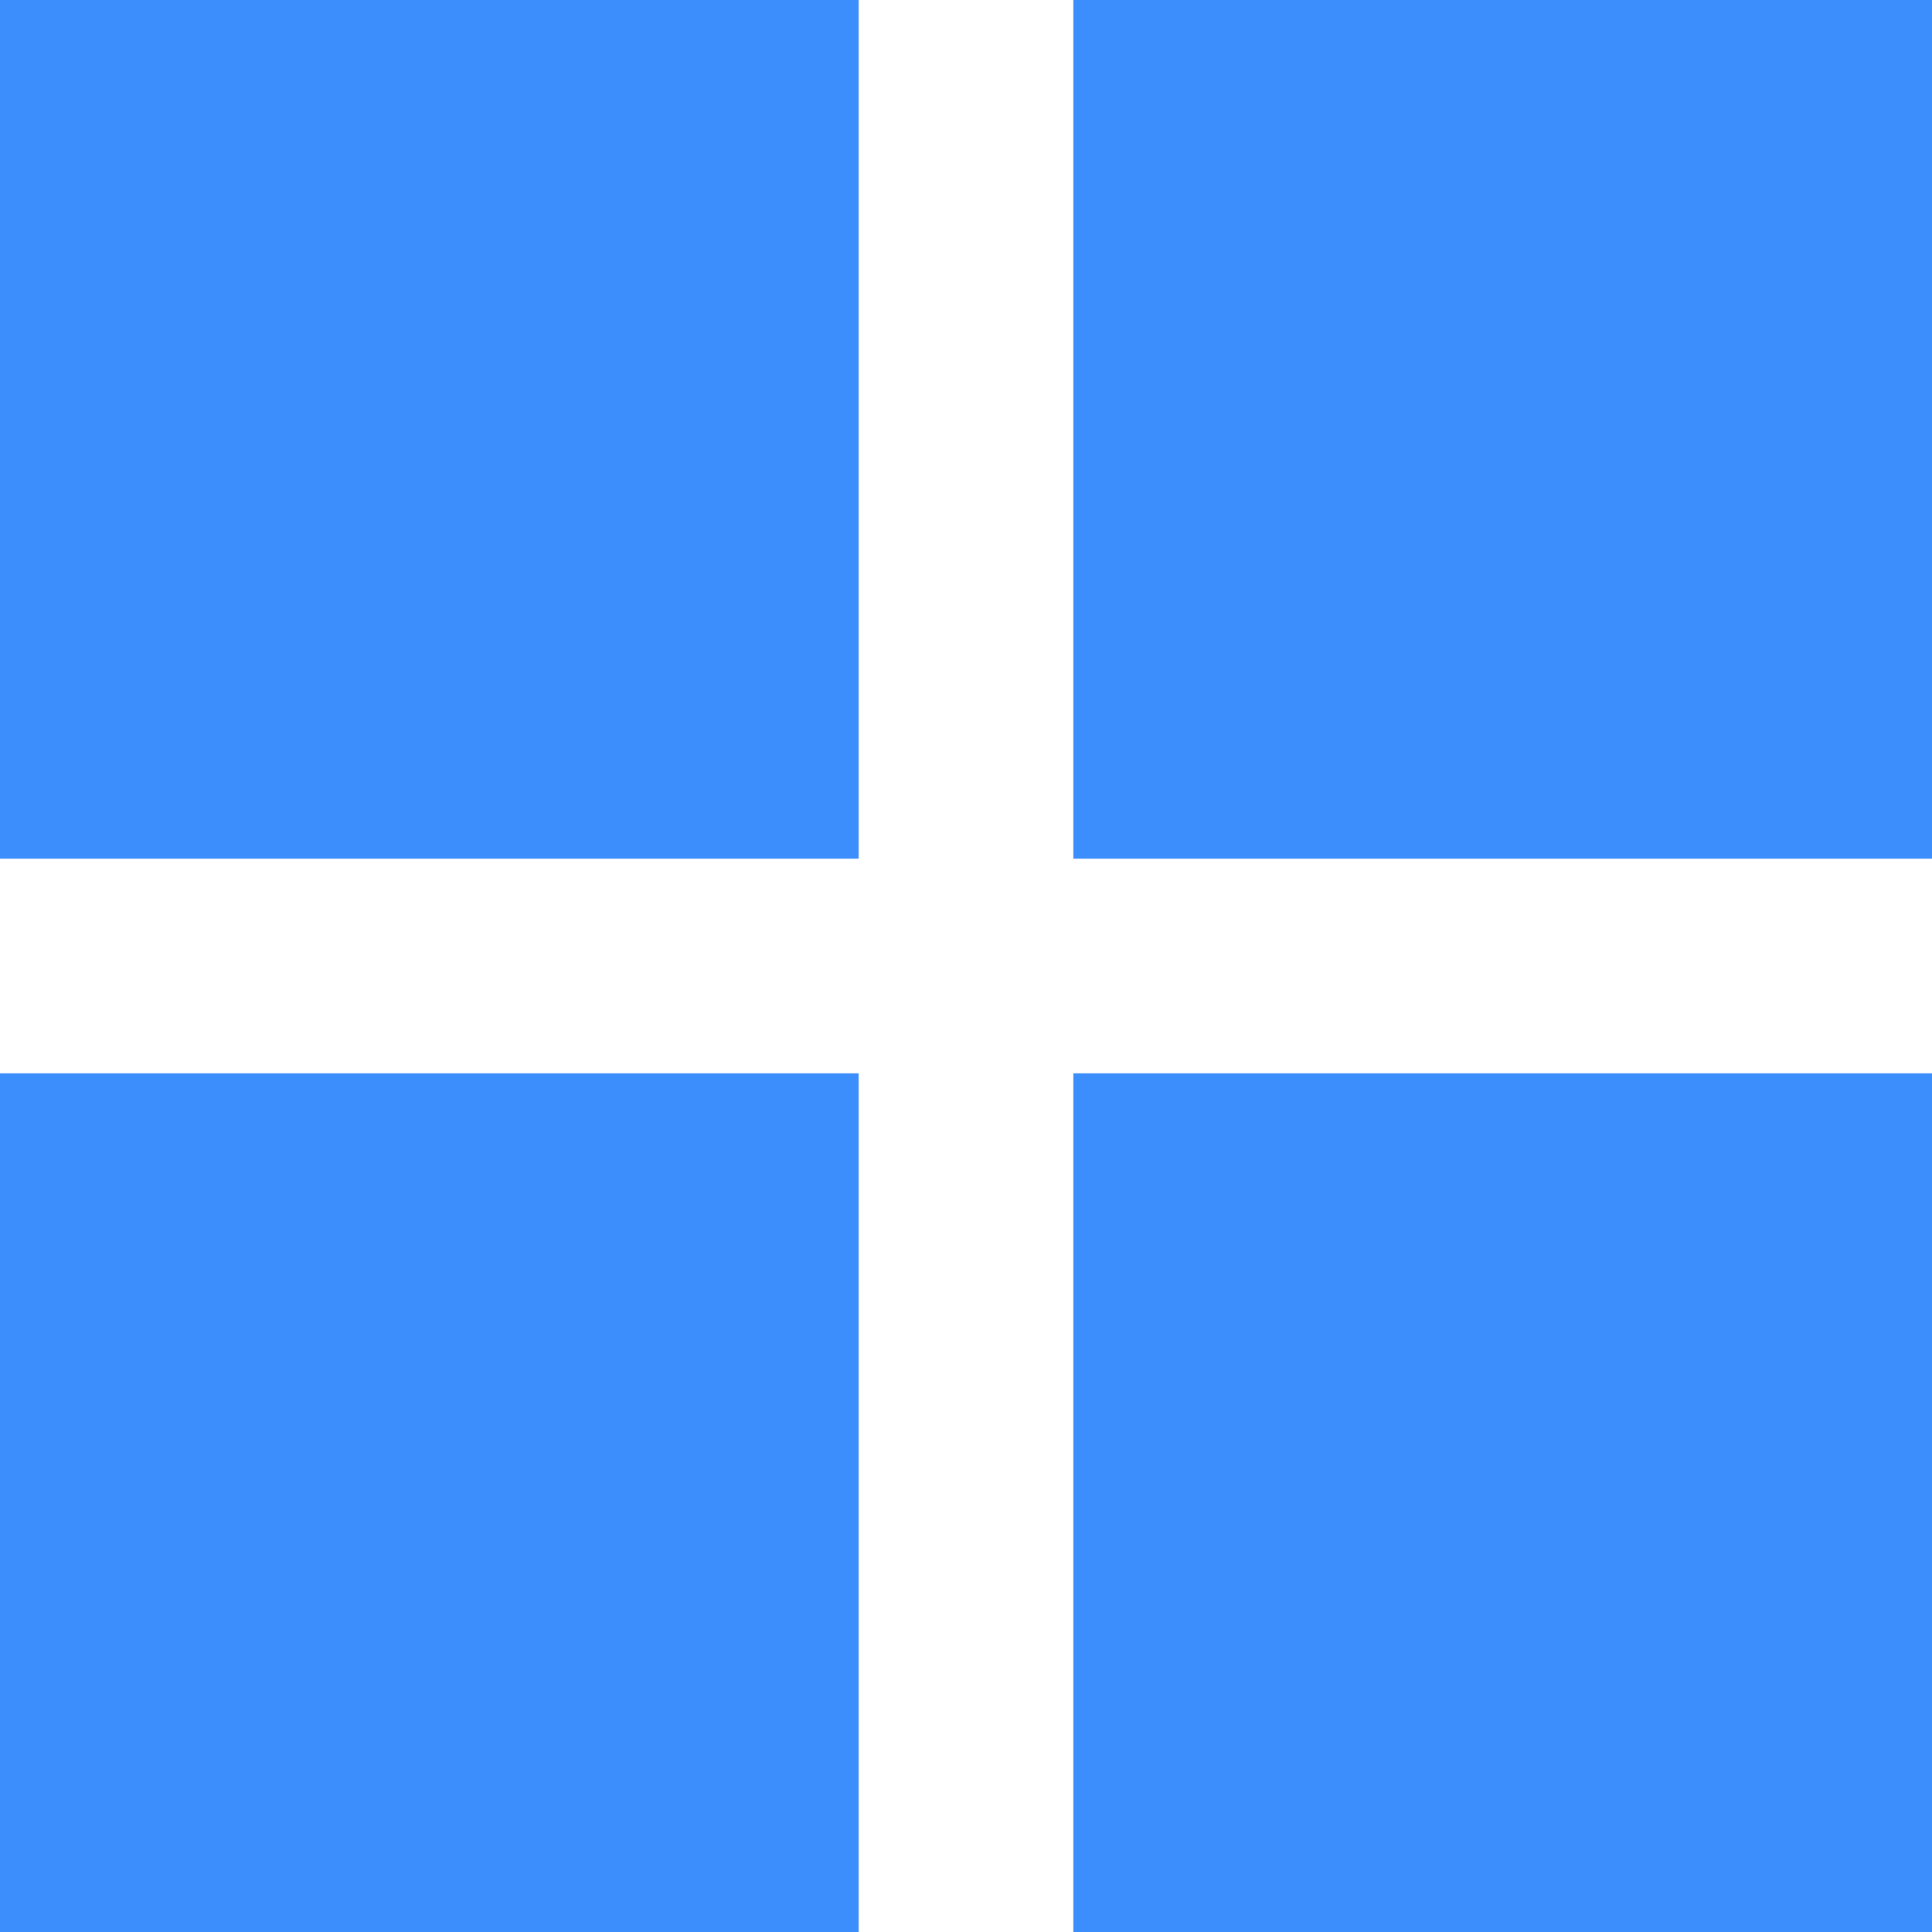
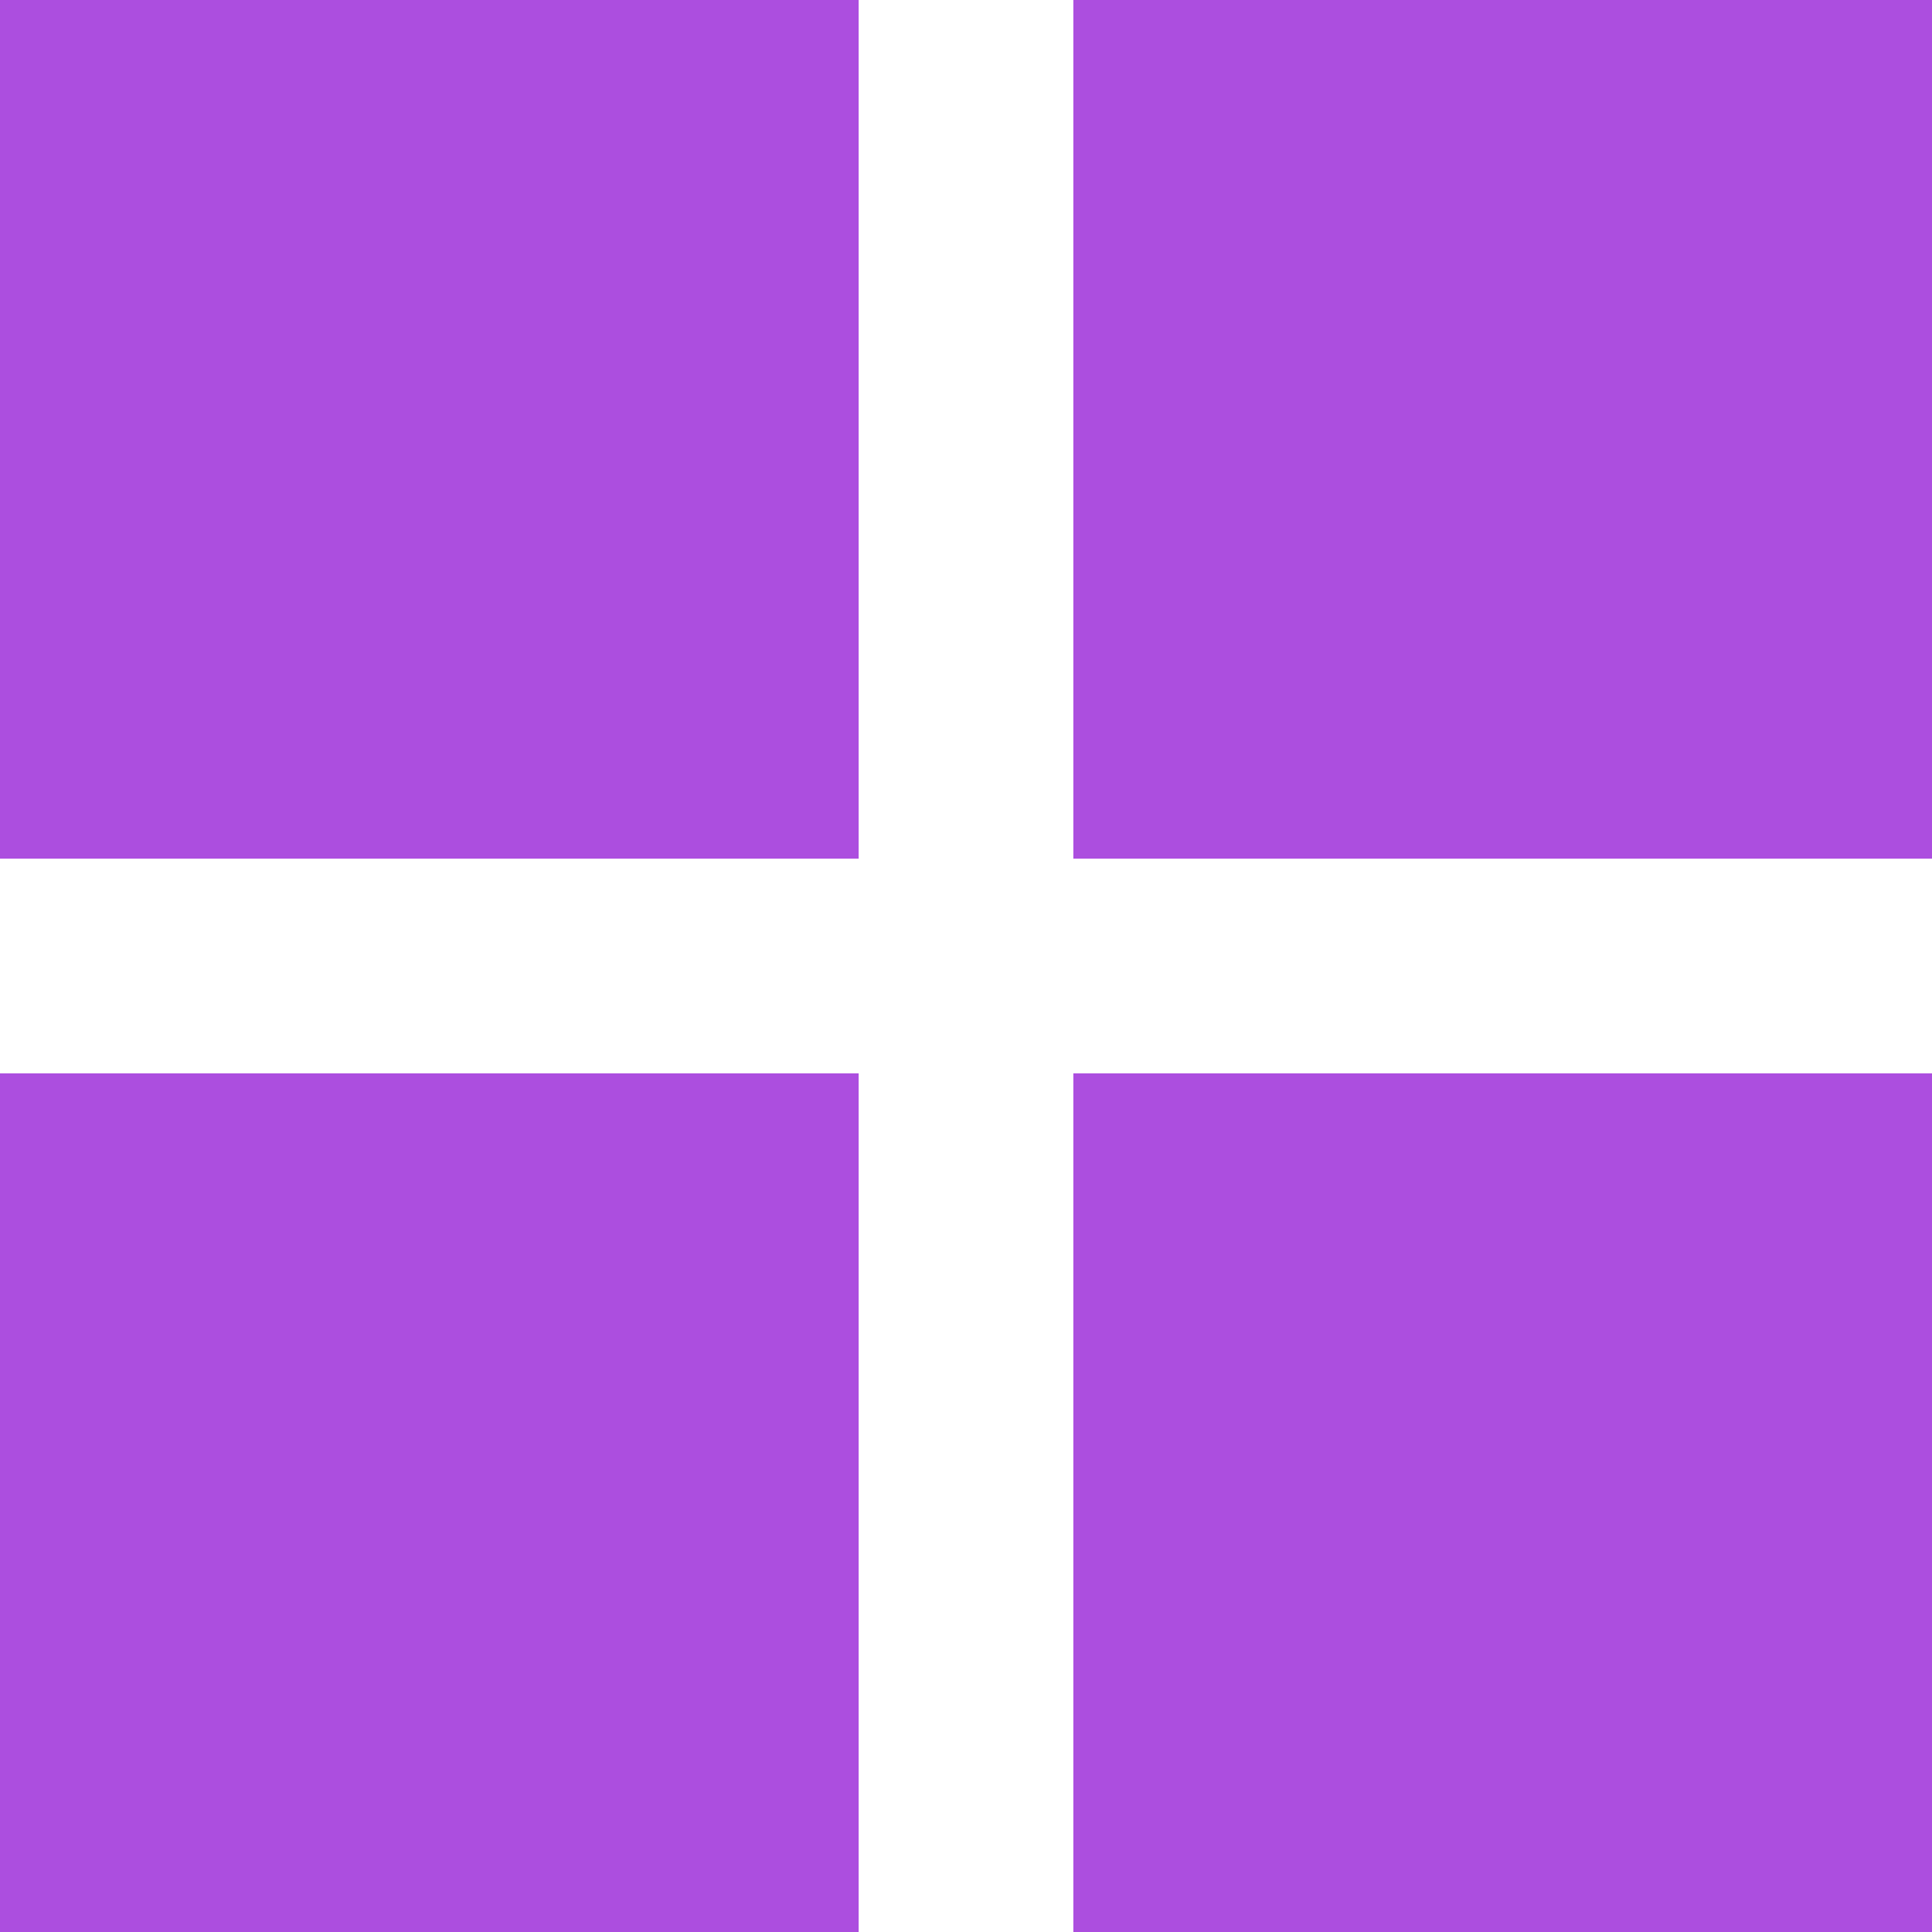
<svg xmlns="http://www.w3.org/2000/svg" width="34" height="34" viewBox="0 0 34 34" fill="none">
-   <path d="M0 15.111H15.111V0H0V15.111ZM0 34H15.111V18.889H0V34ZM18.889 34H34V18.889H18.889V34ZM18.889 0V15.111H34V0" fill="#3C8EFC" />
+   <path d="M0 15.111H15.111V0H0V15.111ZM0 34H15.111V18.889H0V34ZM18.889 34H34V18.889H18.889V34ZM18.889 0V15.111H34V0" fill="#AC4EDF" />
</svg>
